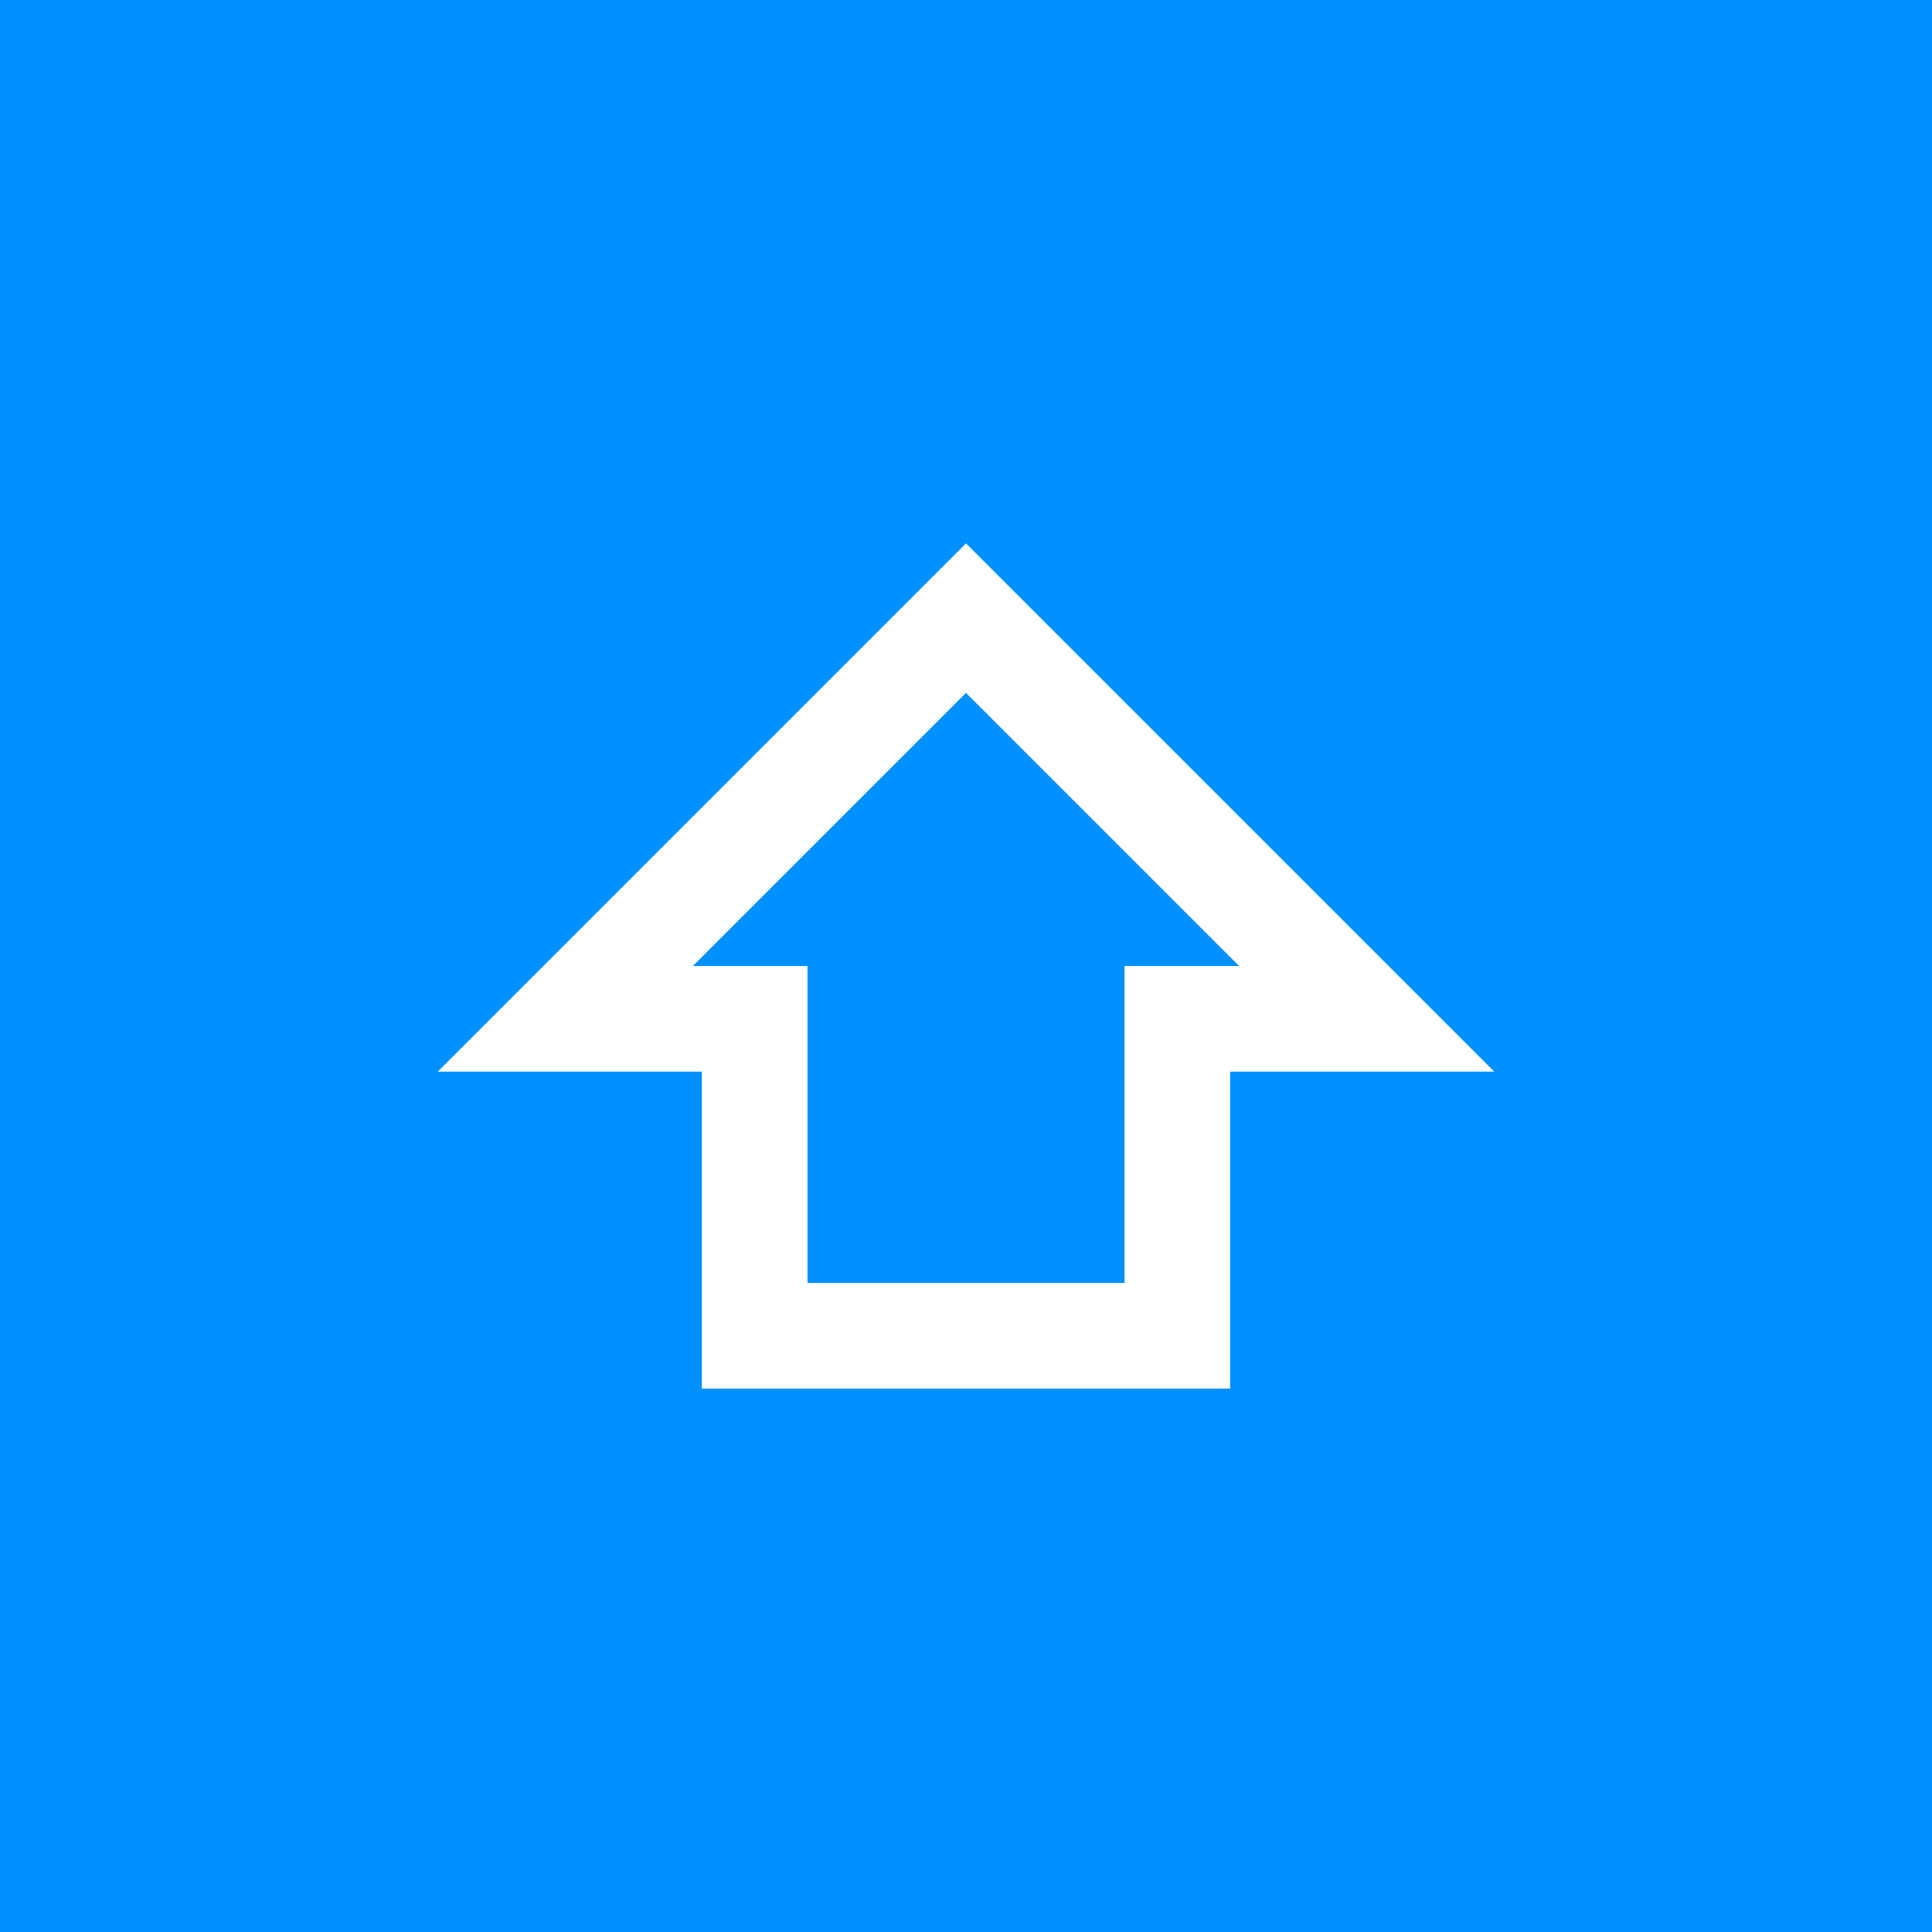
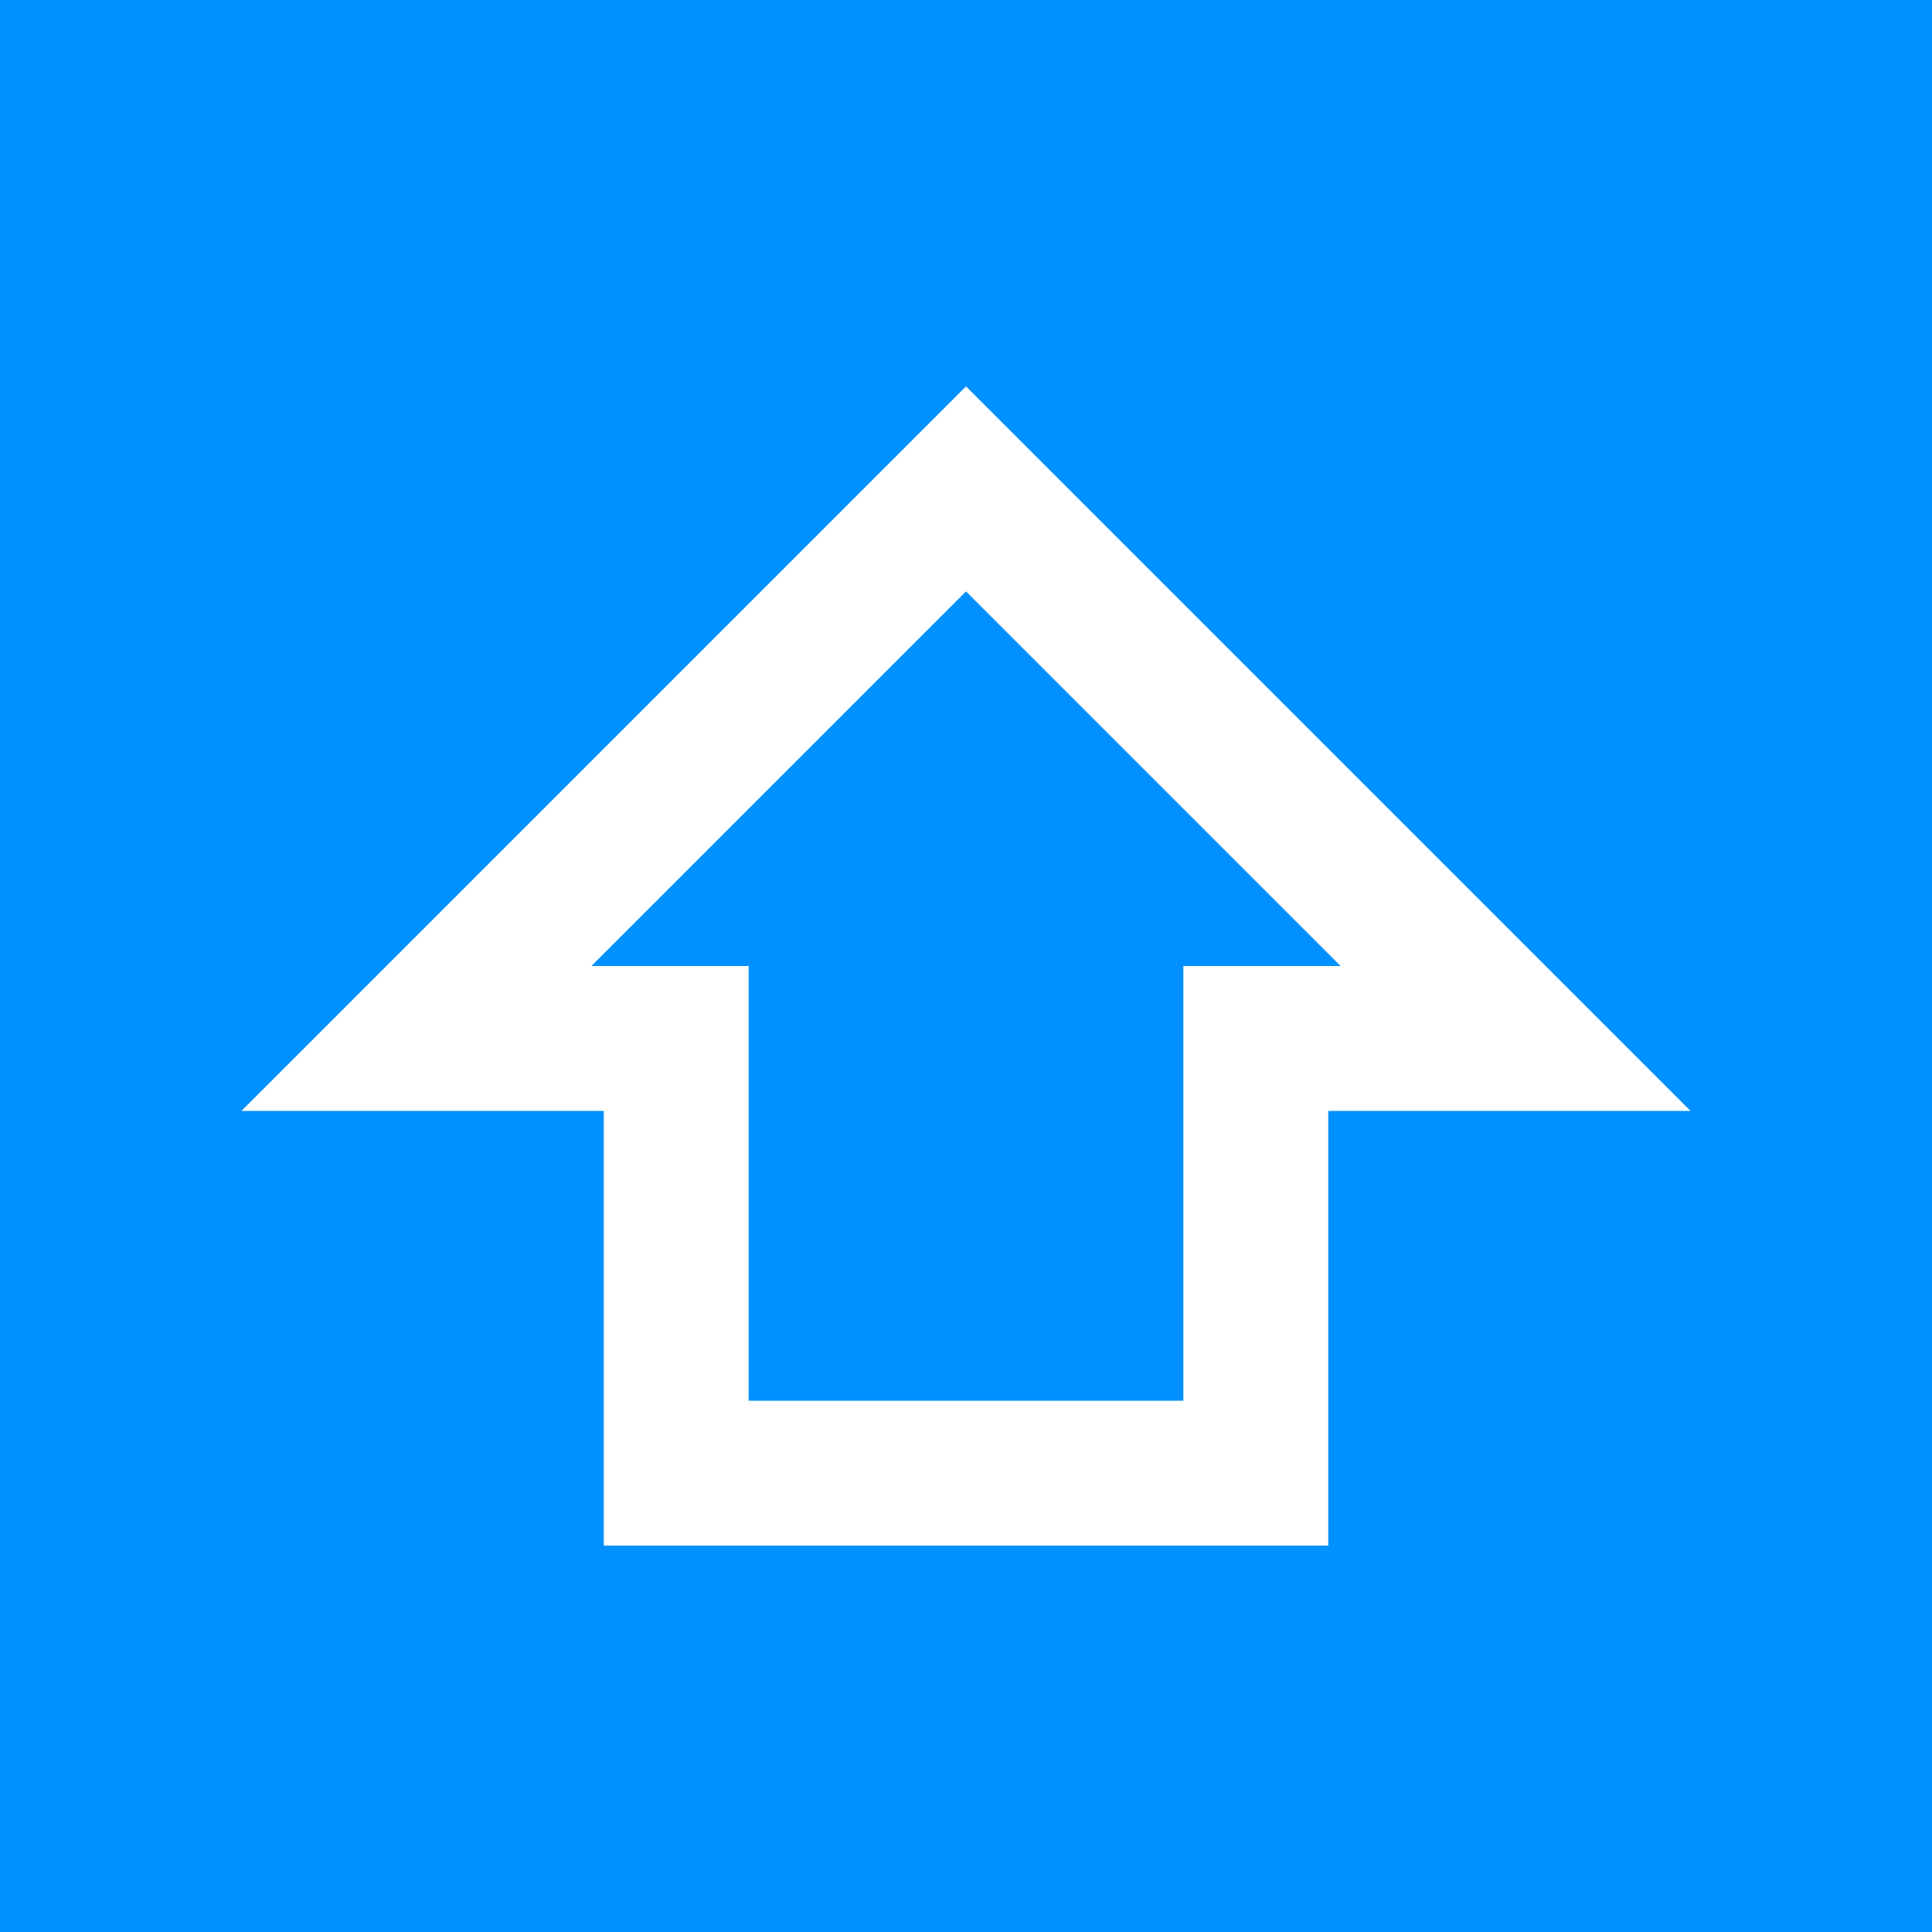
- <svg xmlns="http://www.w3.org/2000/svg" viewBox="0 0 512 512" width="512" height="512">
-   <rect width="512" height="512" fill="#0090ff" />
-   <g transform="translate(88 88) scale(14)" style="color: #ffffff">
-     <path fill="currentColor" d="M15 18v-6h2.17L12 6.83L6.83 12H9v6zM12 4l10 10h-5v6H7v-6H2z" />
+ <svg xmlns="http://www.w3.org/2000/svg" viewBox="0 0 512 512" width="512" height="512" style="color-scheme: light">
+   <defs>
+     <clipPath id="icon-clip-icon">
+       <rect width="512" height="512" rx="0" ry="0" />
+     </clipPath>
+   </defs>
+   <g clip-path="url(#icon-clip-icon)">
+     <rect width="512" height="512" fill="#0090ff" />
+     <g transform="translate(25.6 25.6) scale(19.2)" style="color: #ffffff">
+       <path fill="currentColor" d="M15 18v-6h2.17L12 6.83L6.83 12H9v6zM12 4l10 10h-5v6H7v-6H2z" />
+     </g>
  </g>
</svg>
